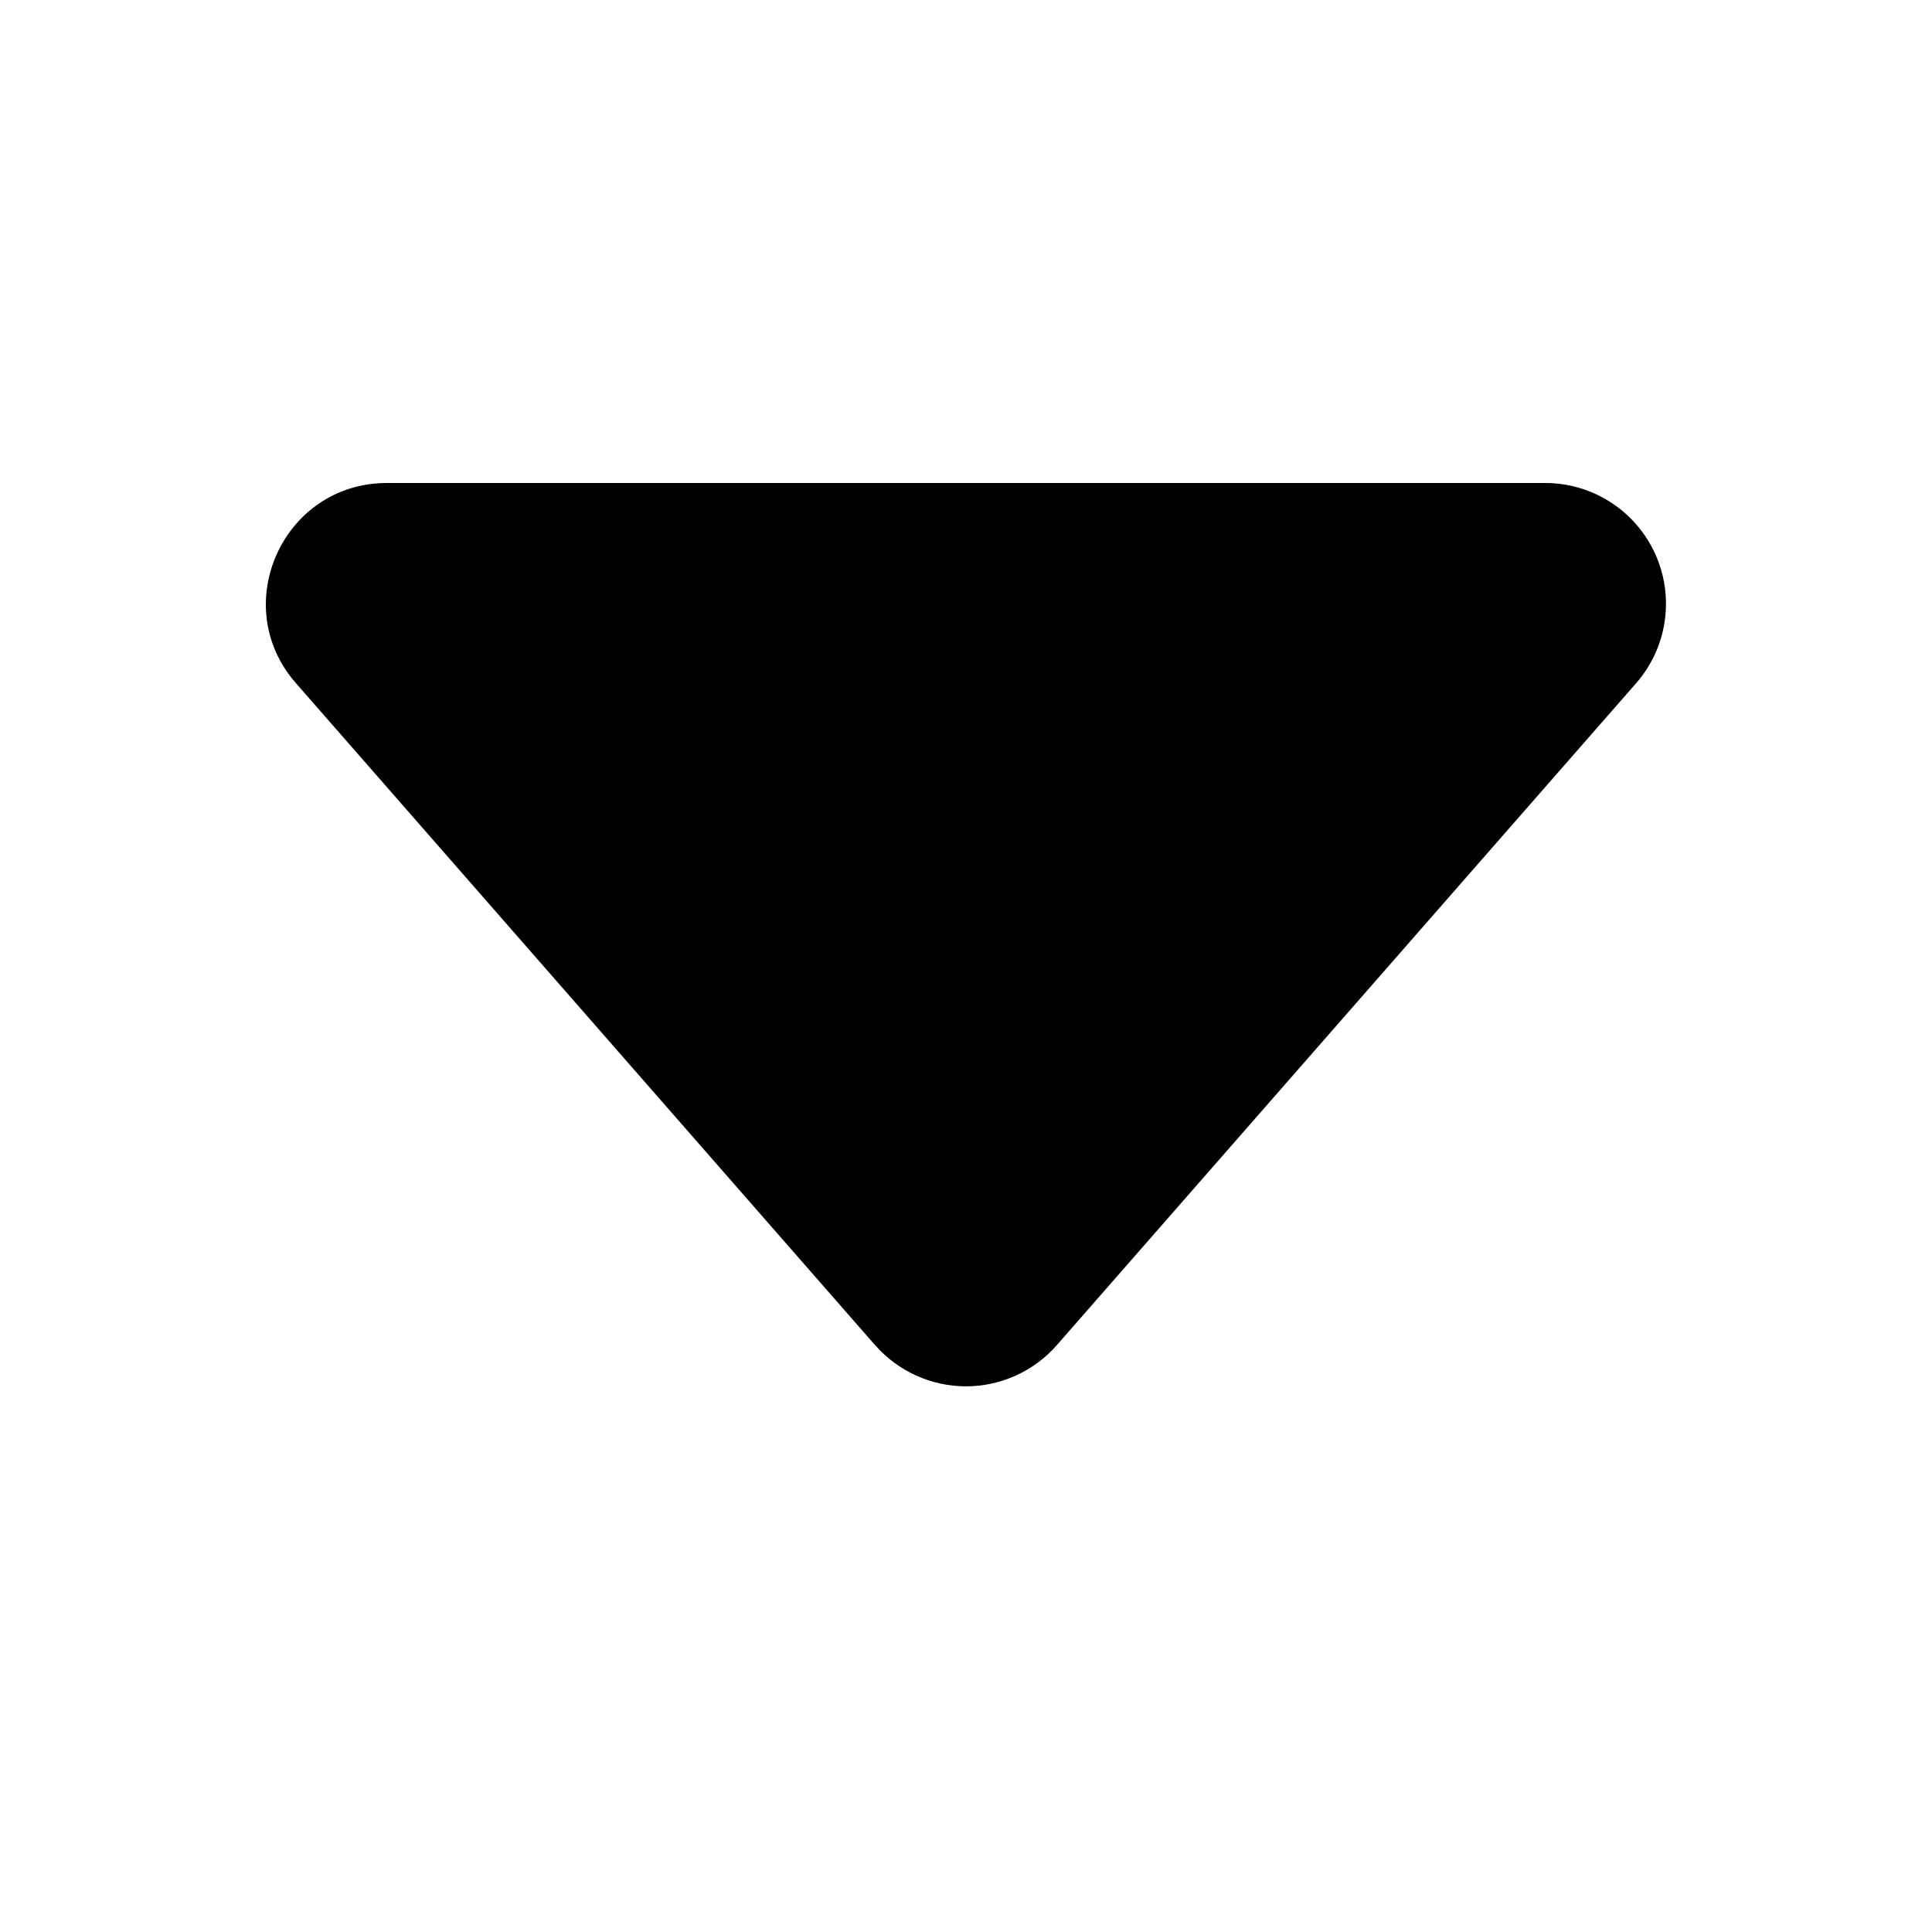
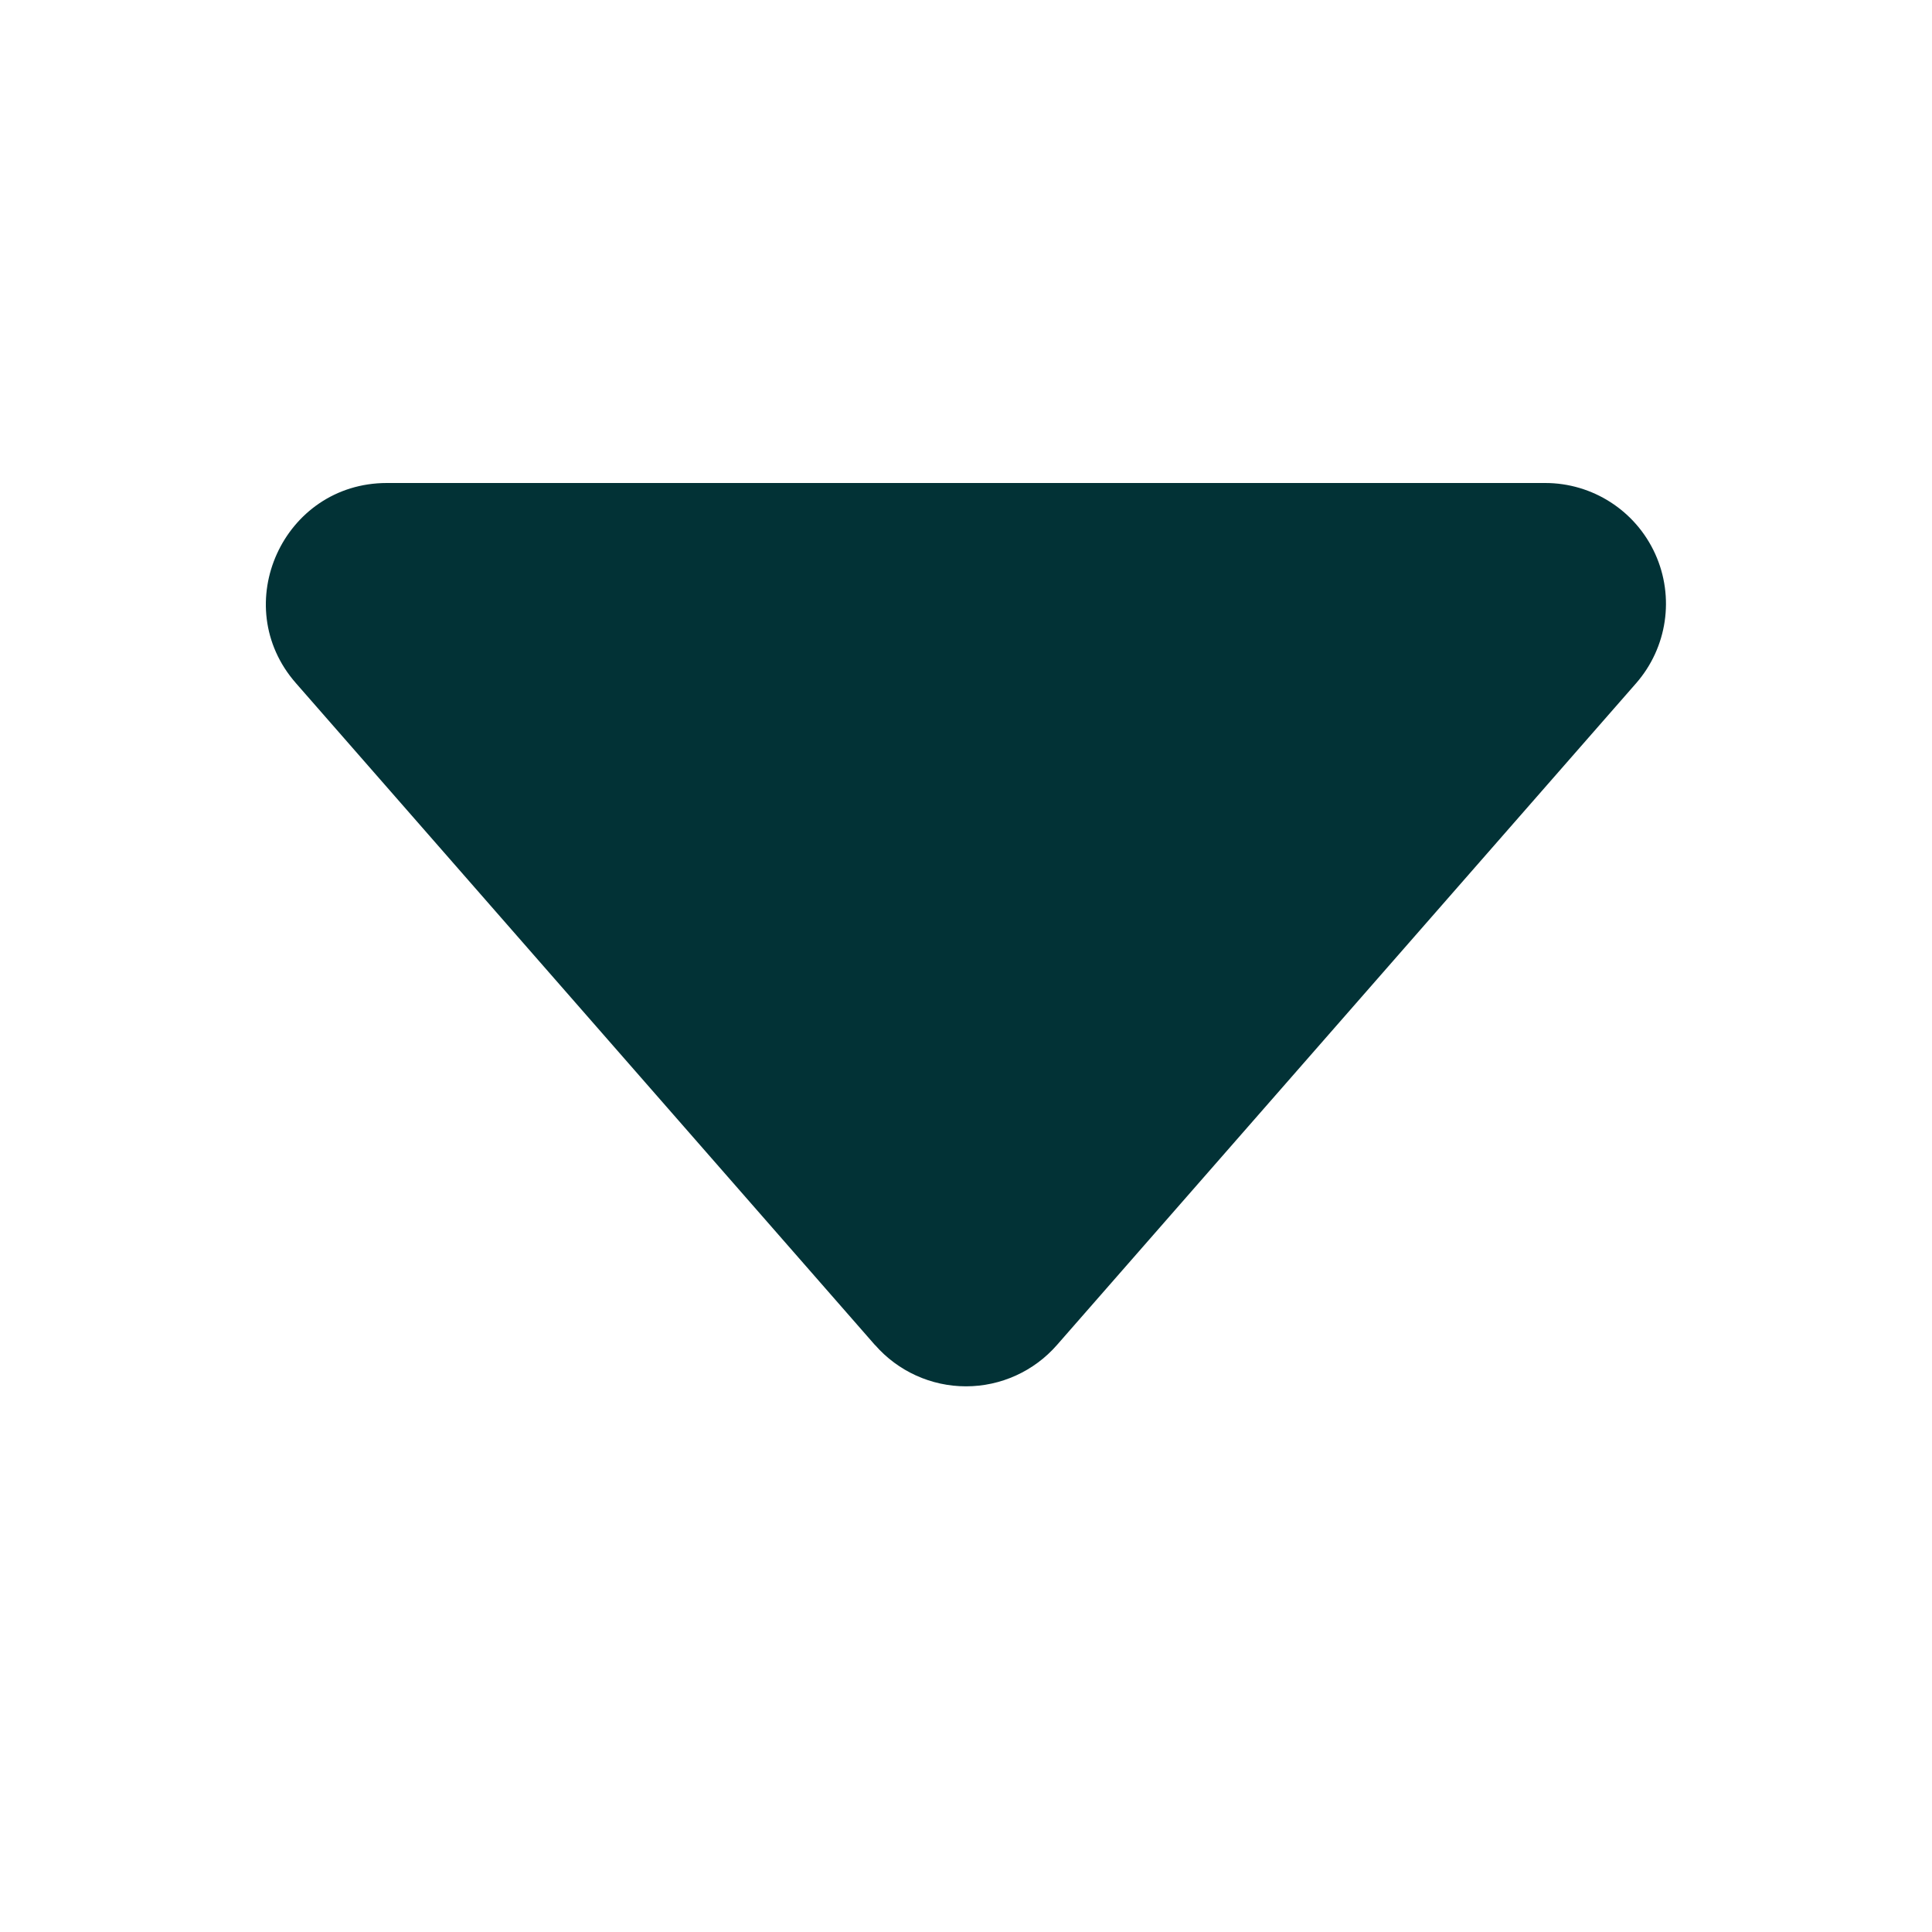
- <svg xmlns="http://www.w3.org/2000/svg" width="16" height="16" fill="hsl(185deg 92% 11%);" class="bi bi-caret-down-fill" viewBox="0 0 16 16">
+ <svg xmlns="http://www.w3.org/2000/svg" width="16" height="16" fill="hsl(185deg 92% 11%)" class="bi bi-caret-down-fill" viewBox="0 0 16 16">
  <path d="M7.247 11.14 2.451 5.658C1.885 5.013 2.345 4 3.204 4h9.592a1 1 0 0 1 .753 1.659l-4.796 5.48a1 1 0 0 1-1.506 0z" />
</svg>
